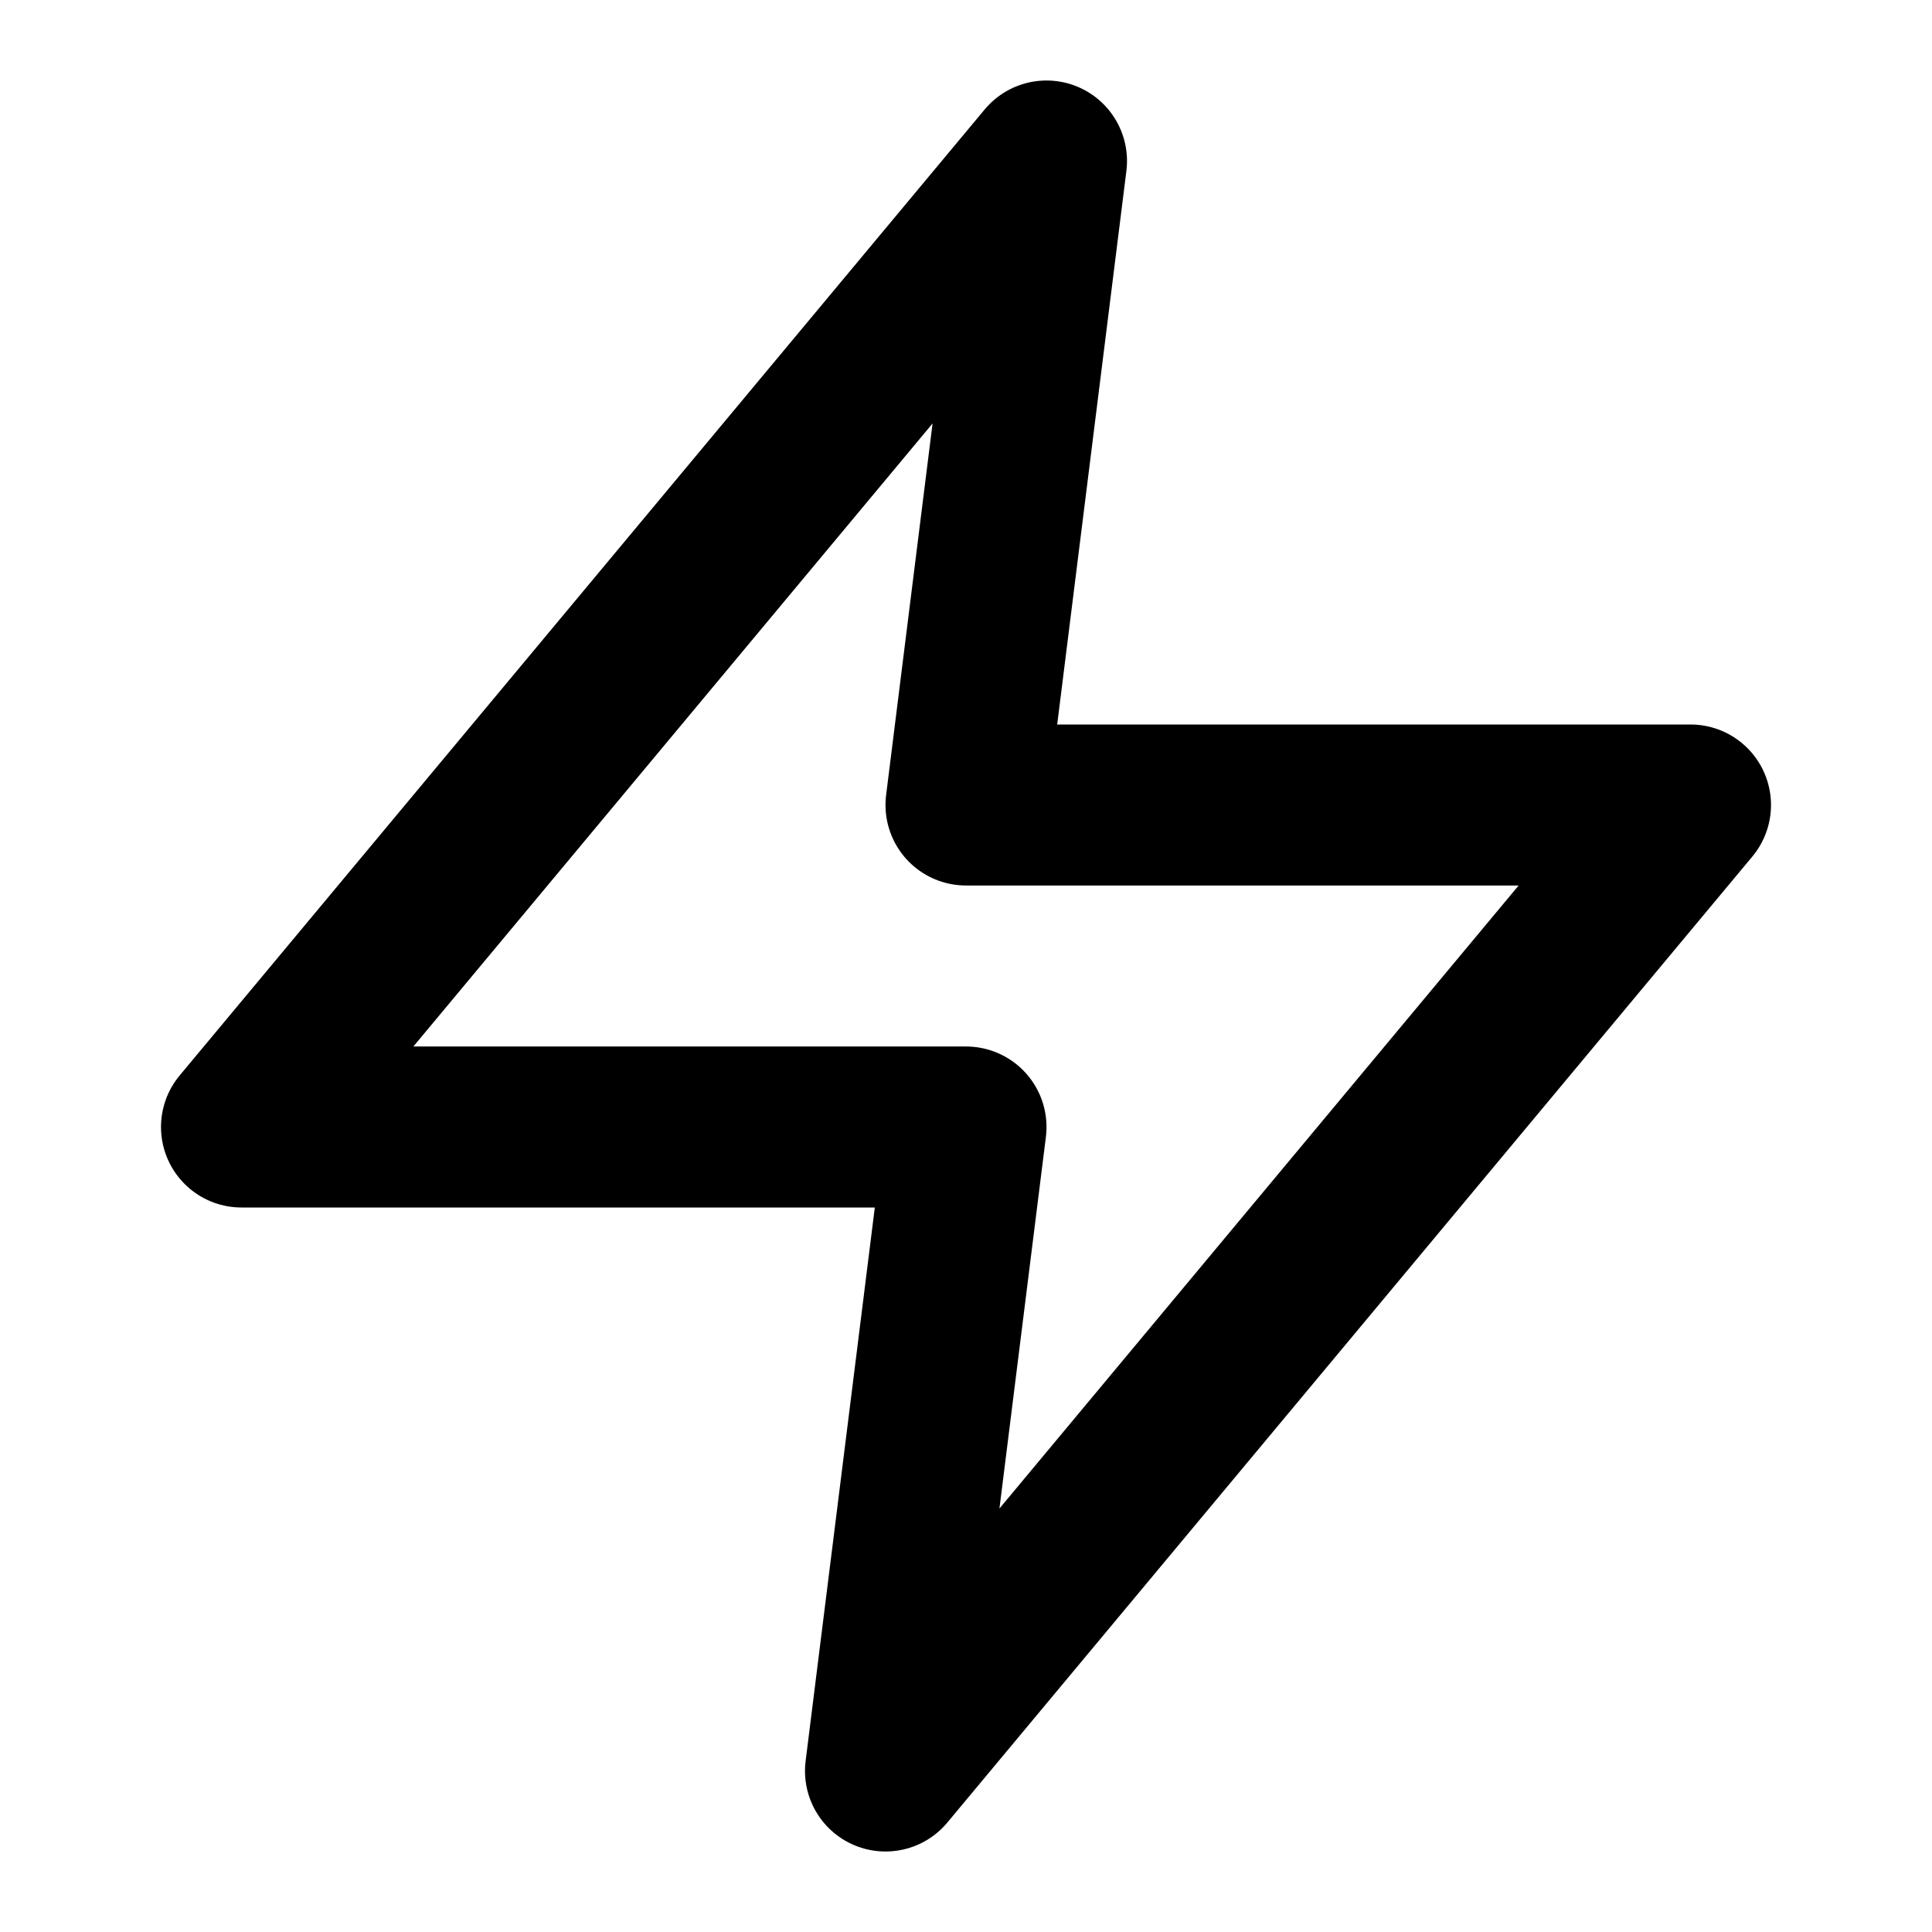
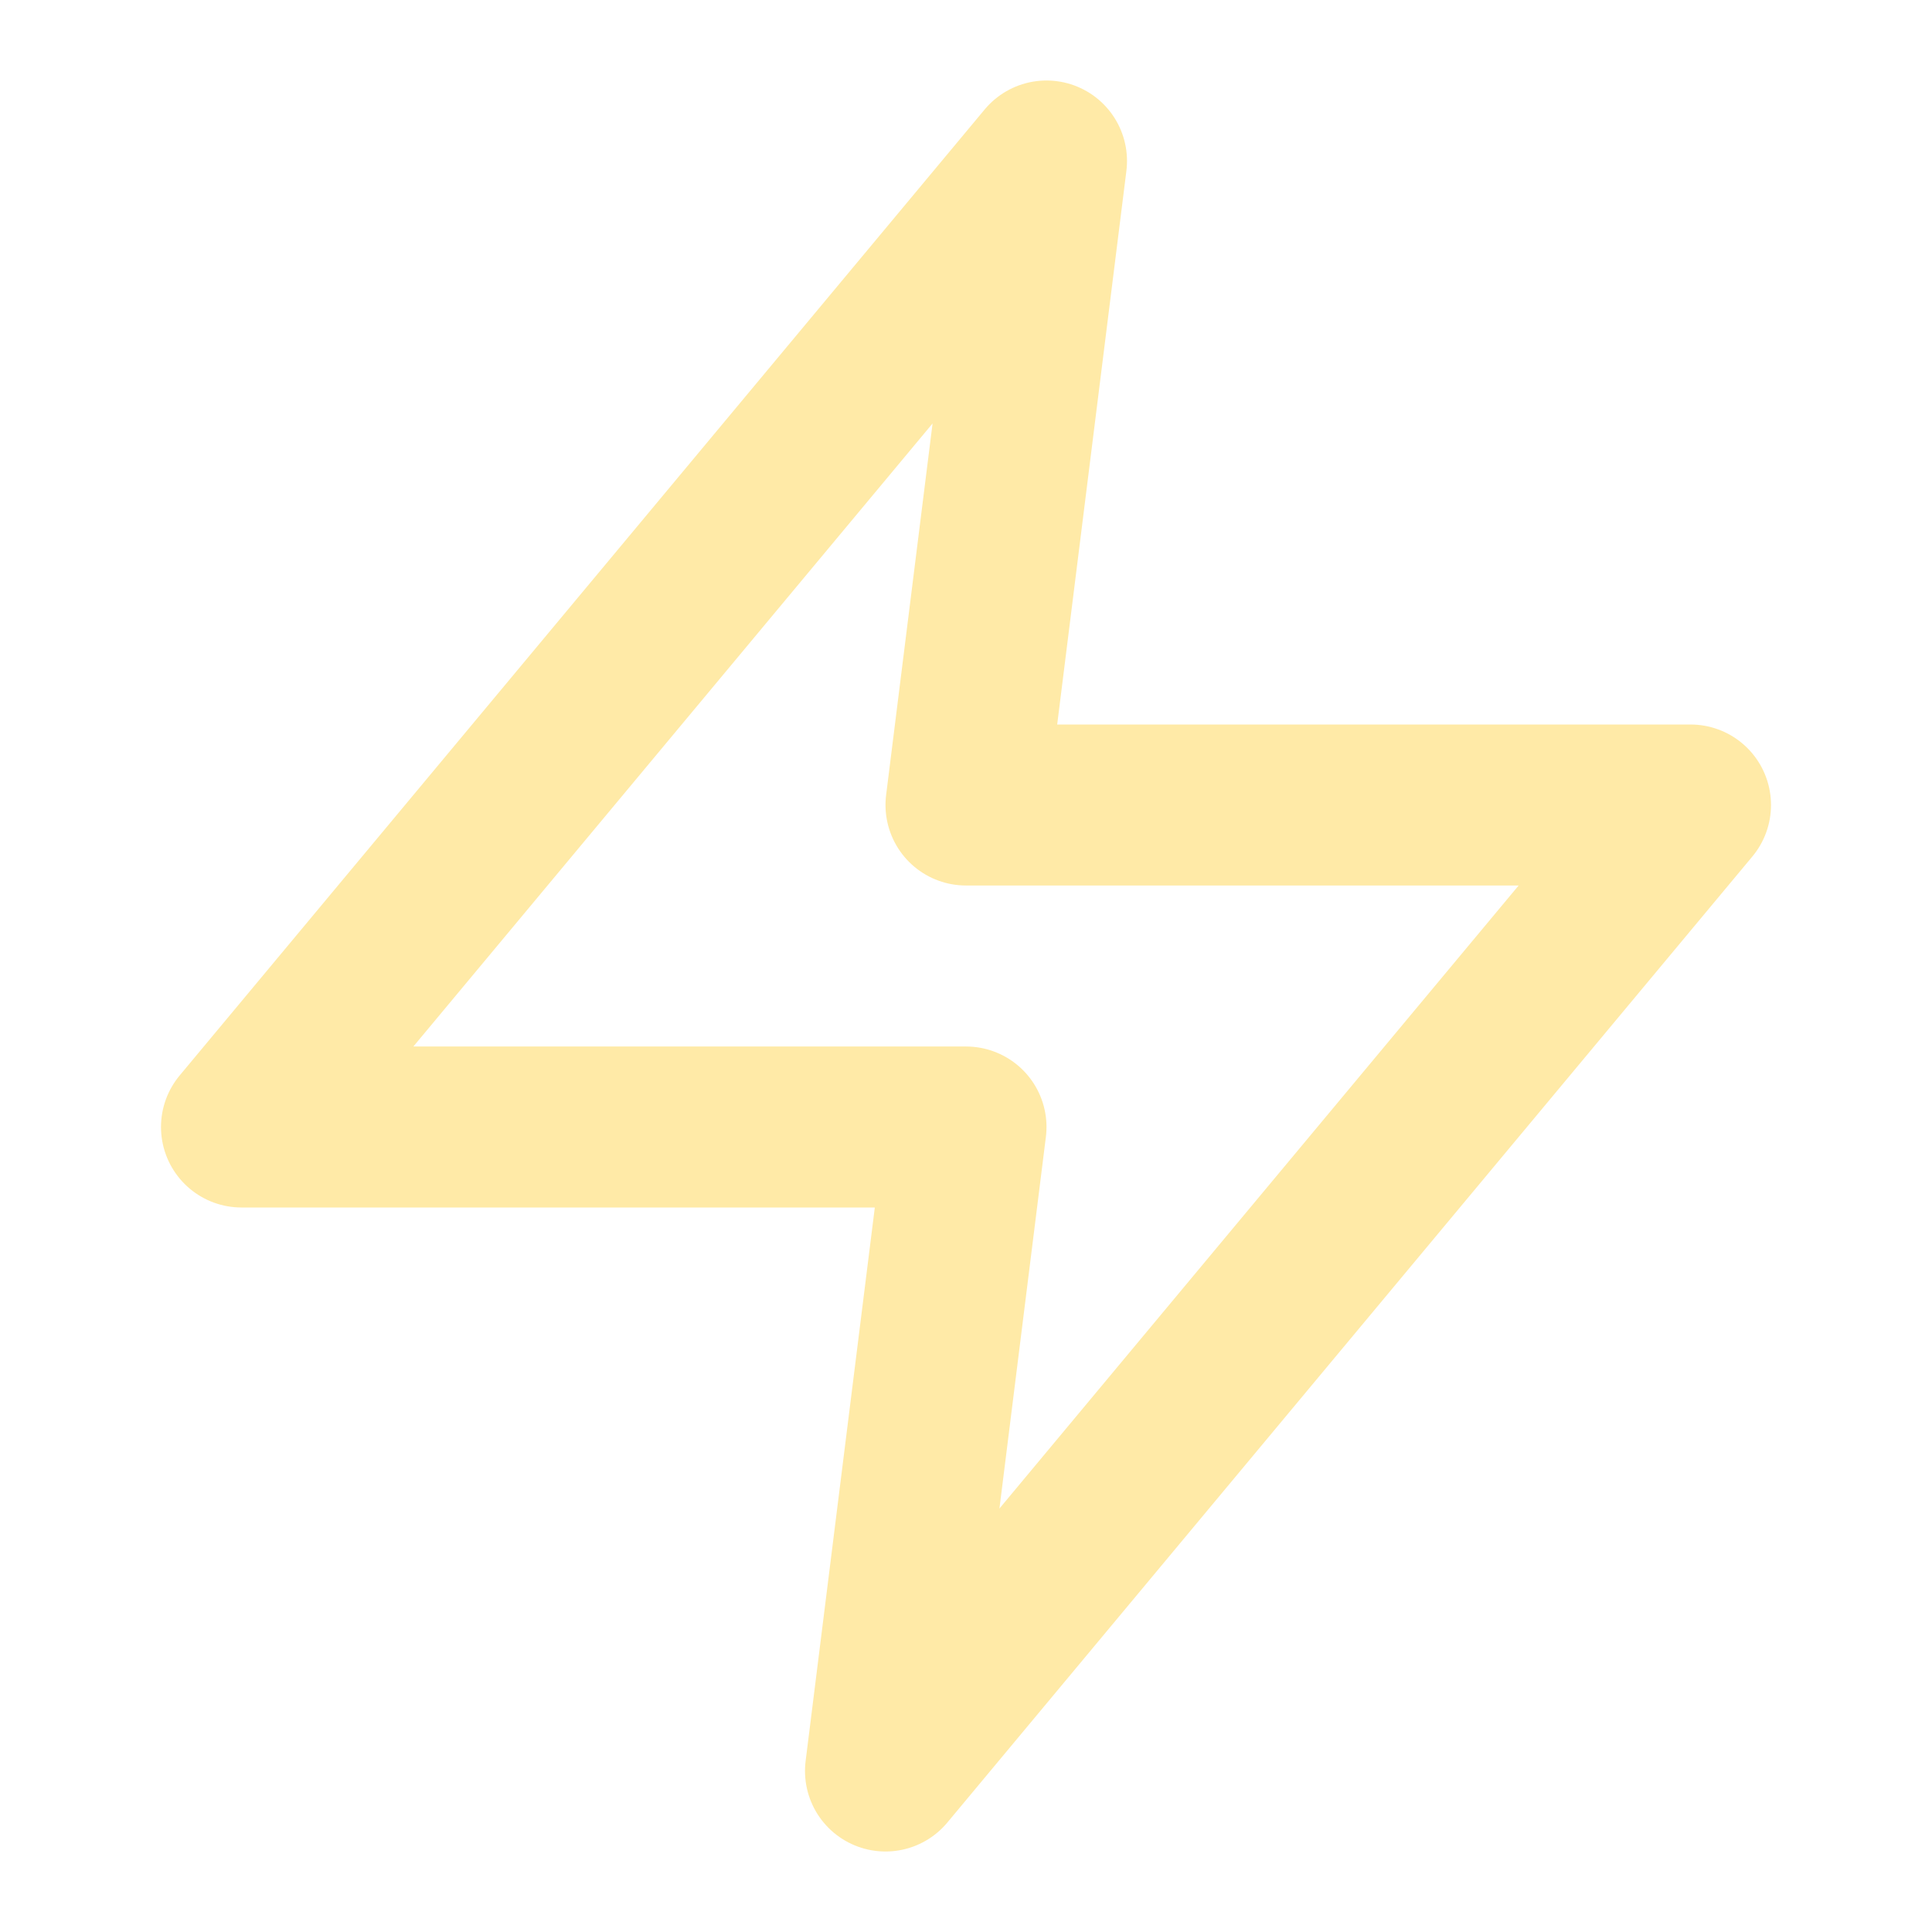
- <svg xmlns="http://www.w3.org/2000/svg" width="24" height="24" viewBox="0 0 24 24" fill="none" stroke="currentColor" stroke-width="2" stroke-linecap="round" stroke-linejoin="round">
+ <svg xmlns="http://www.w3.org/2000/svg" width="24" height="24" viewBox="0 0 24 24" fill="none" stroke="#ffeaa7" stroke-width="2" stroke-linecap="round" stroke-linejoin="round">
  <polygon points="13 2 3 14 12 14 11 22 21 10 12 10 13 2" />
</svg>
